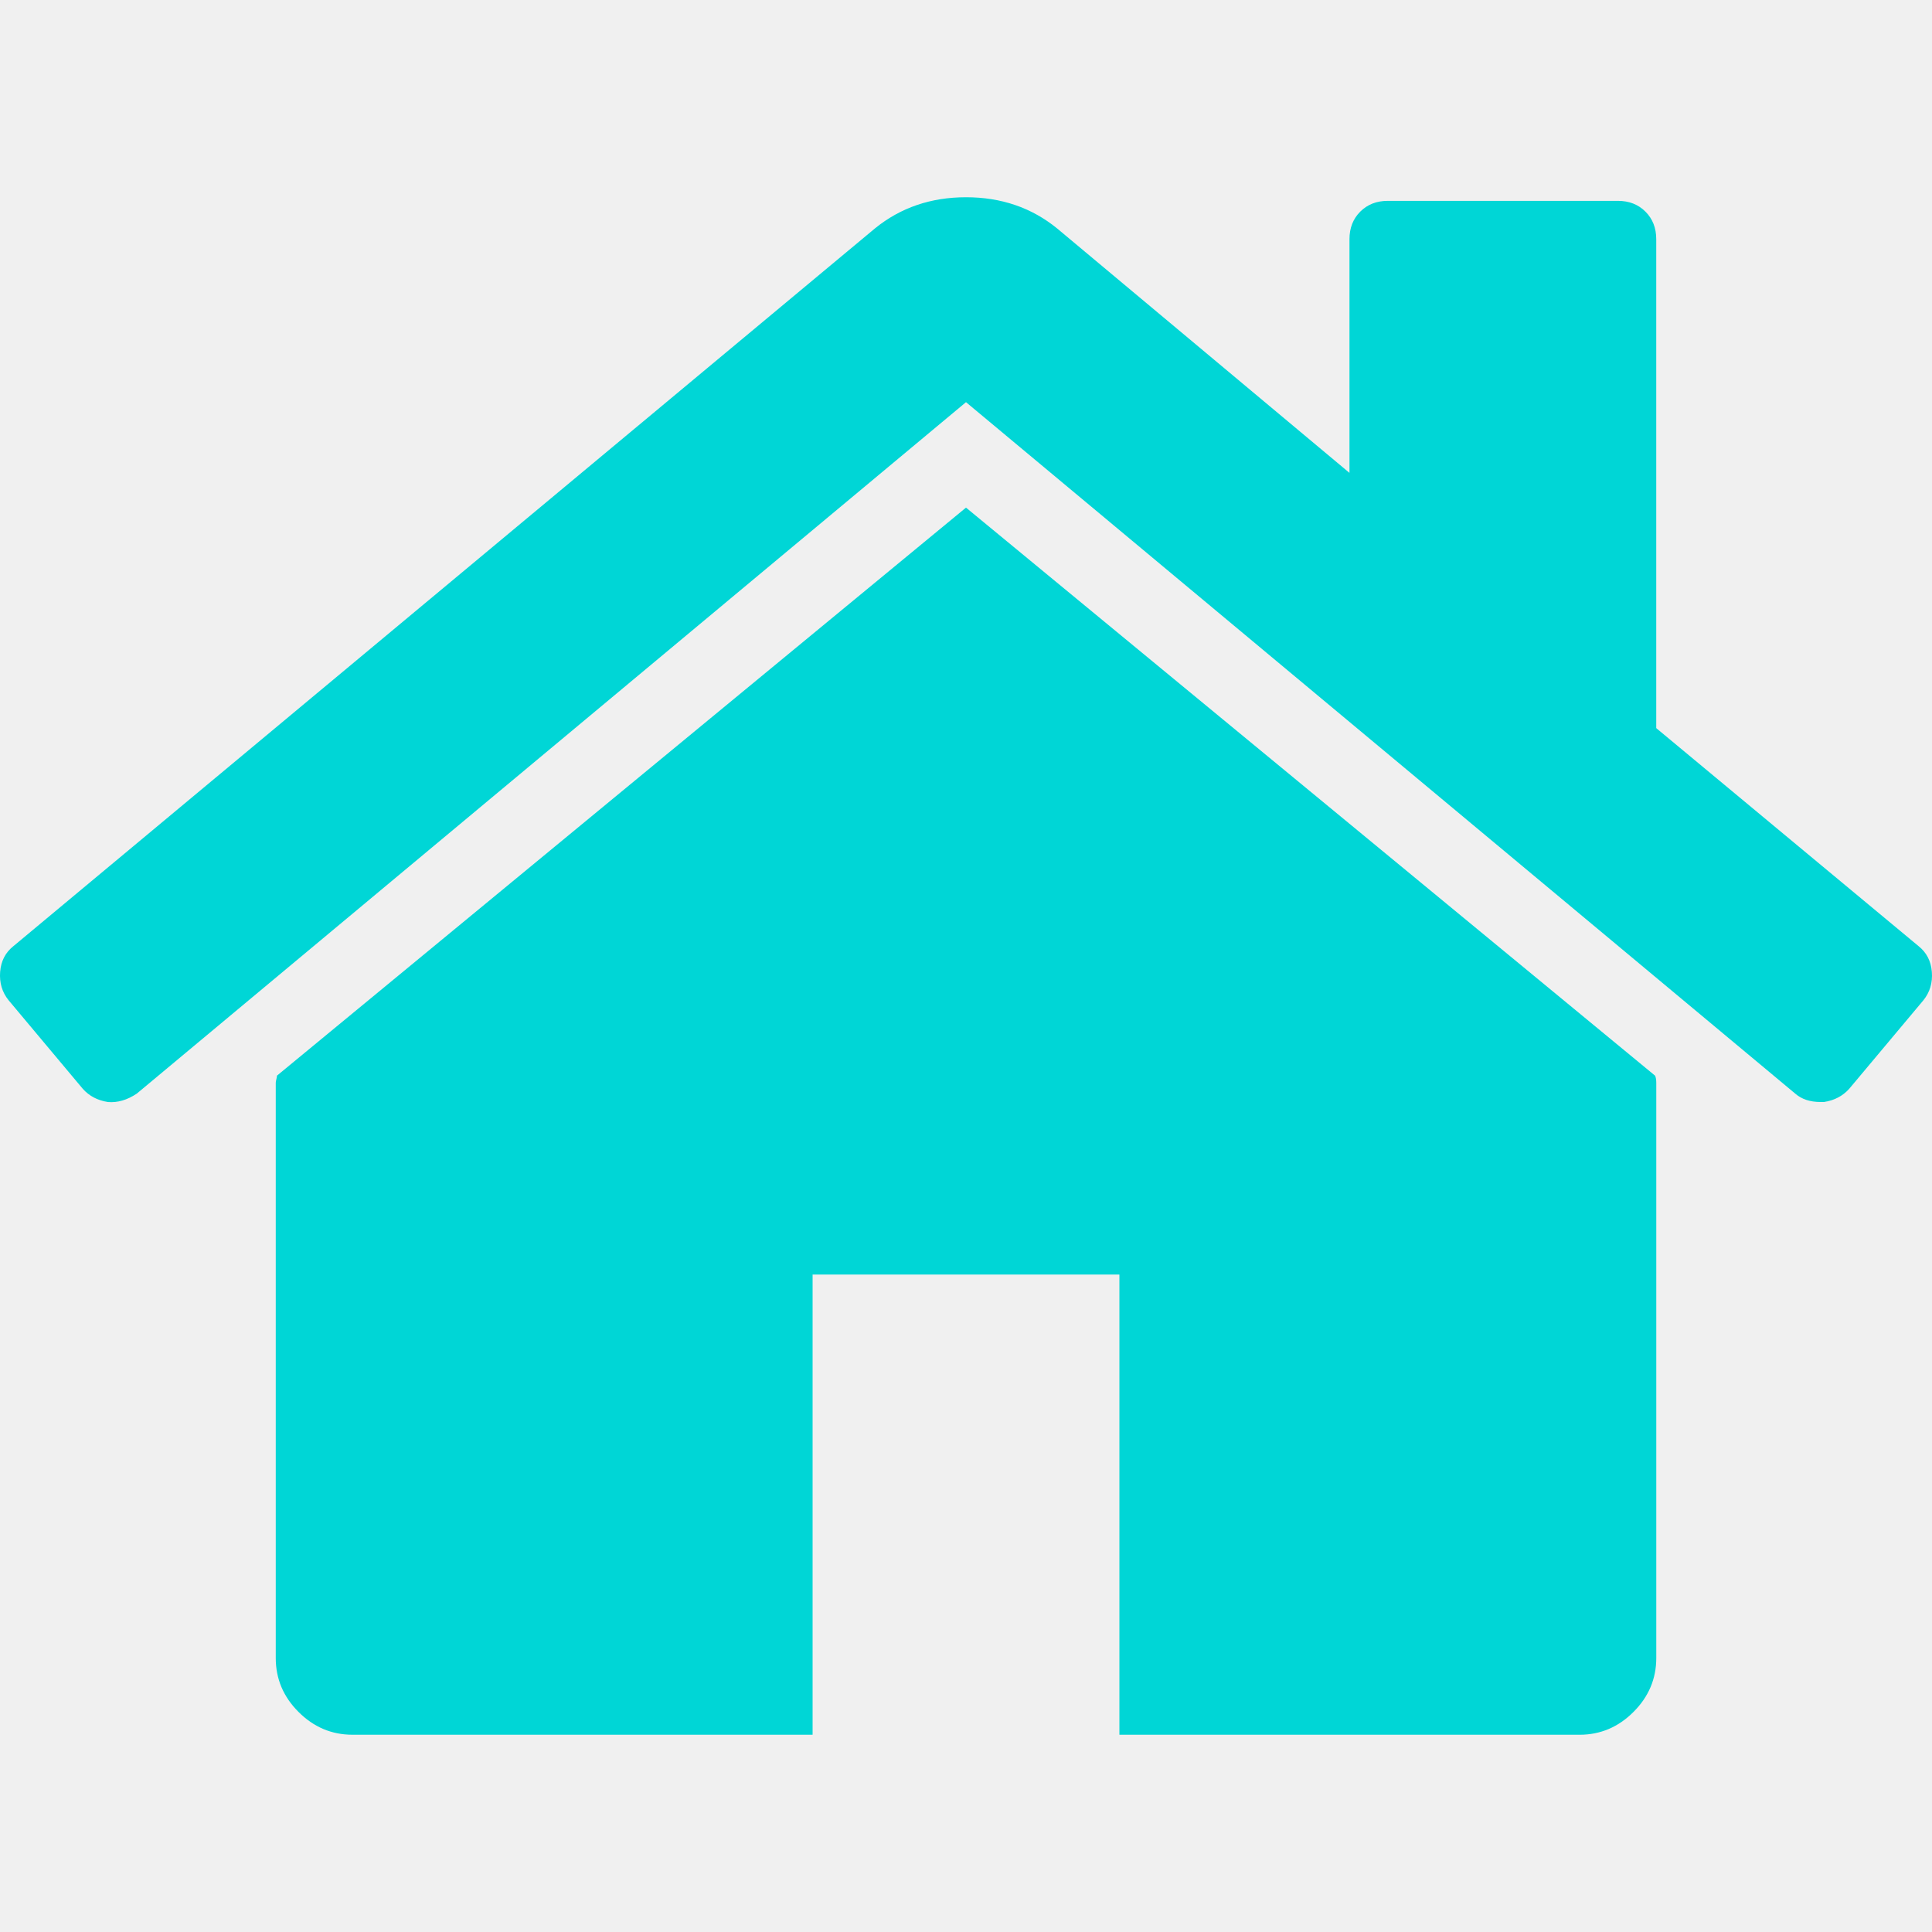
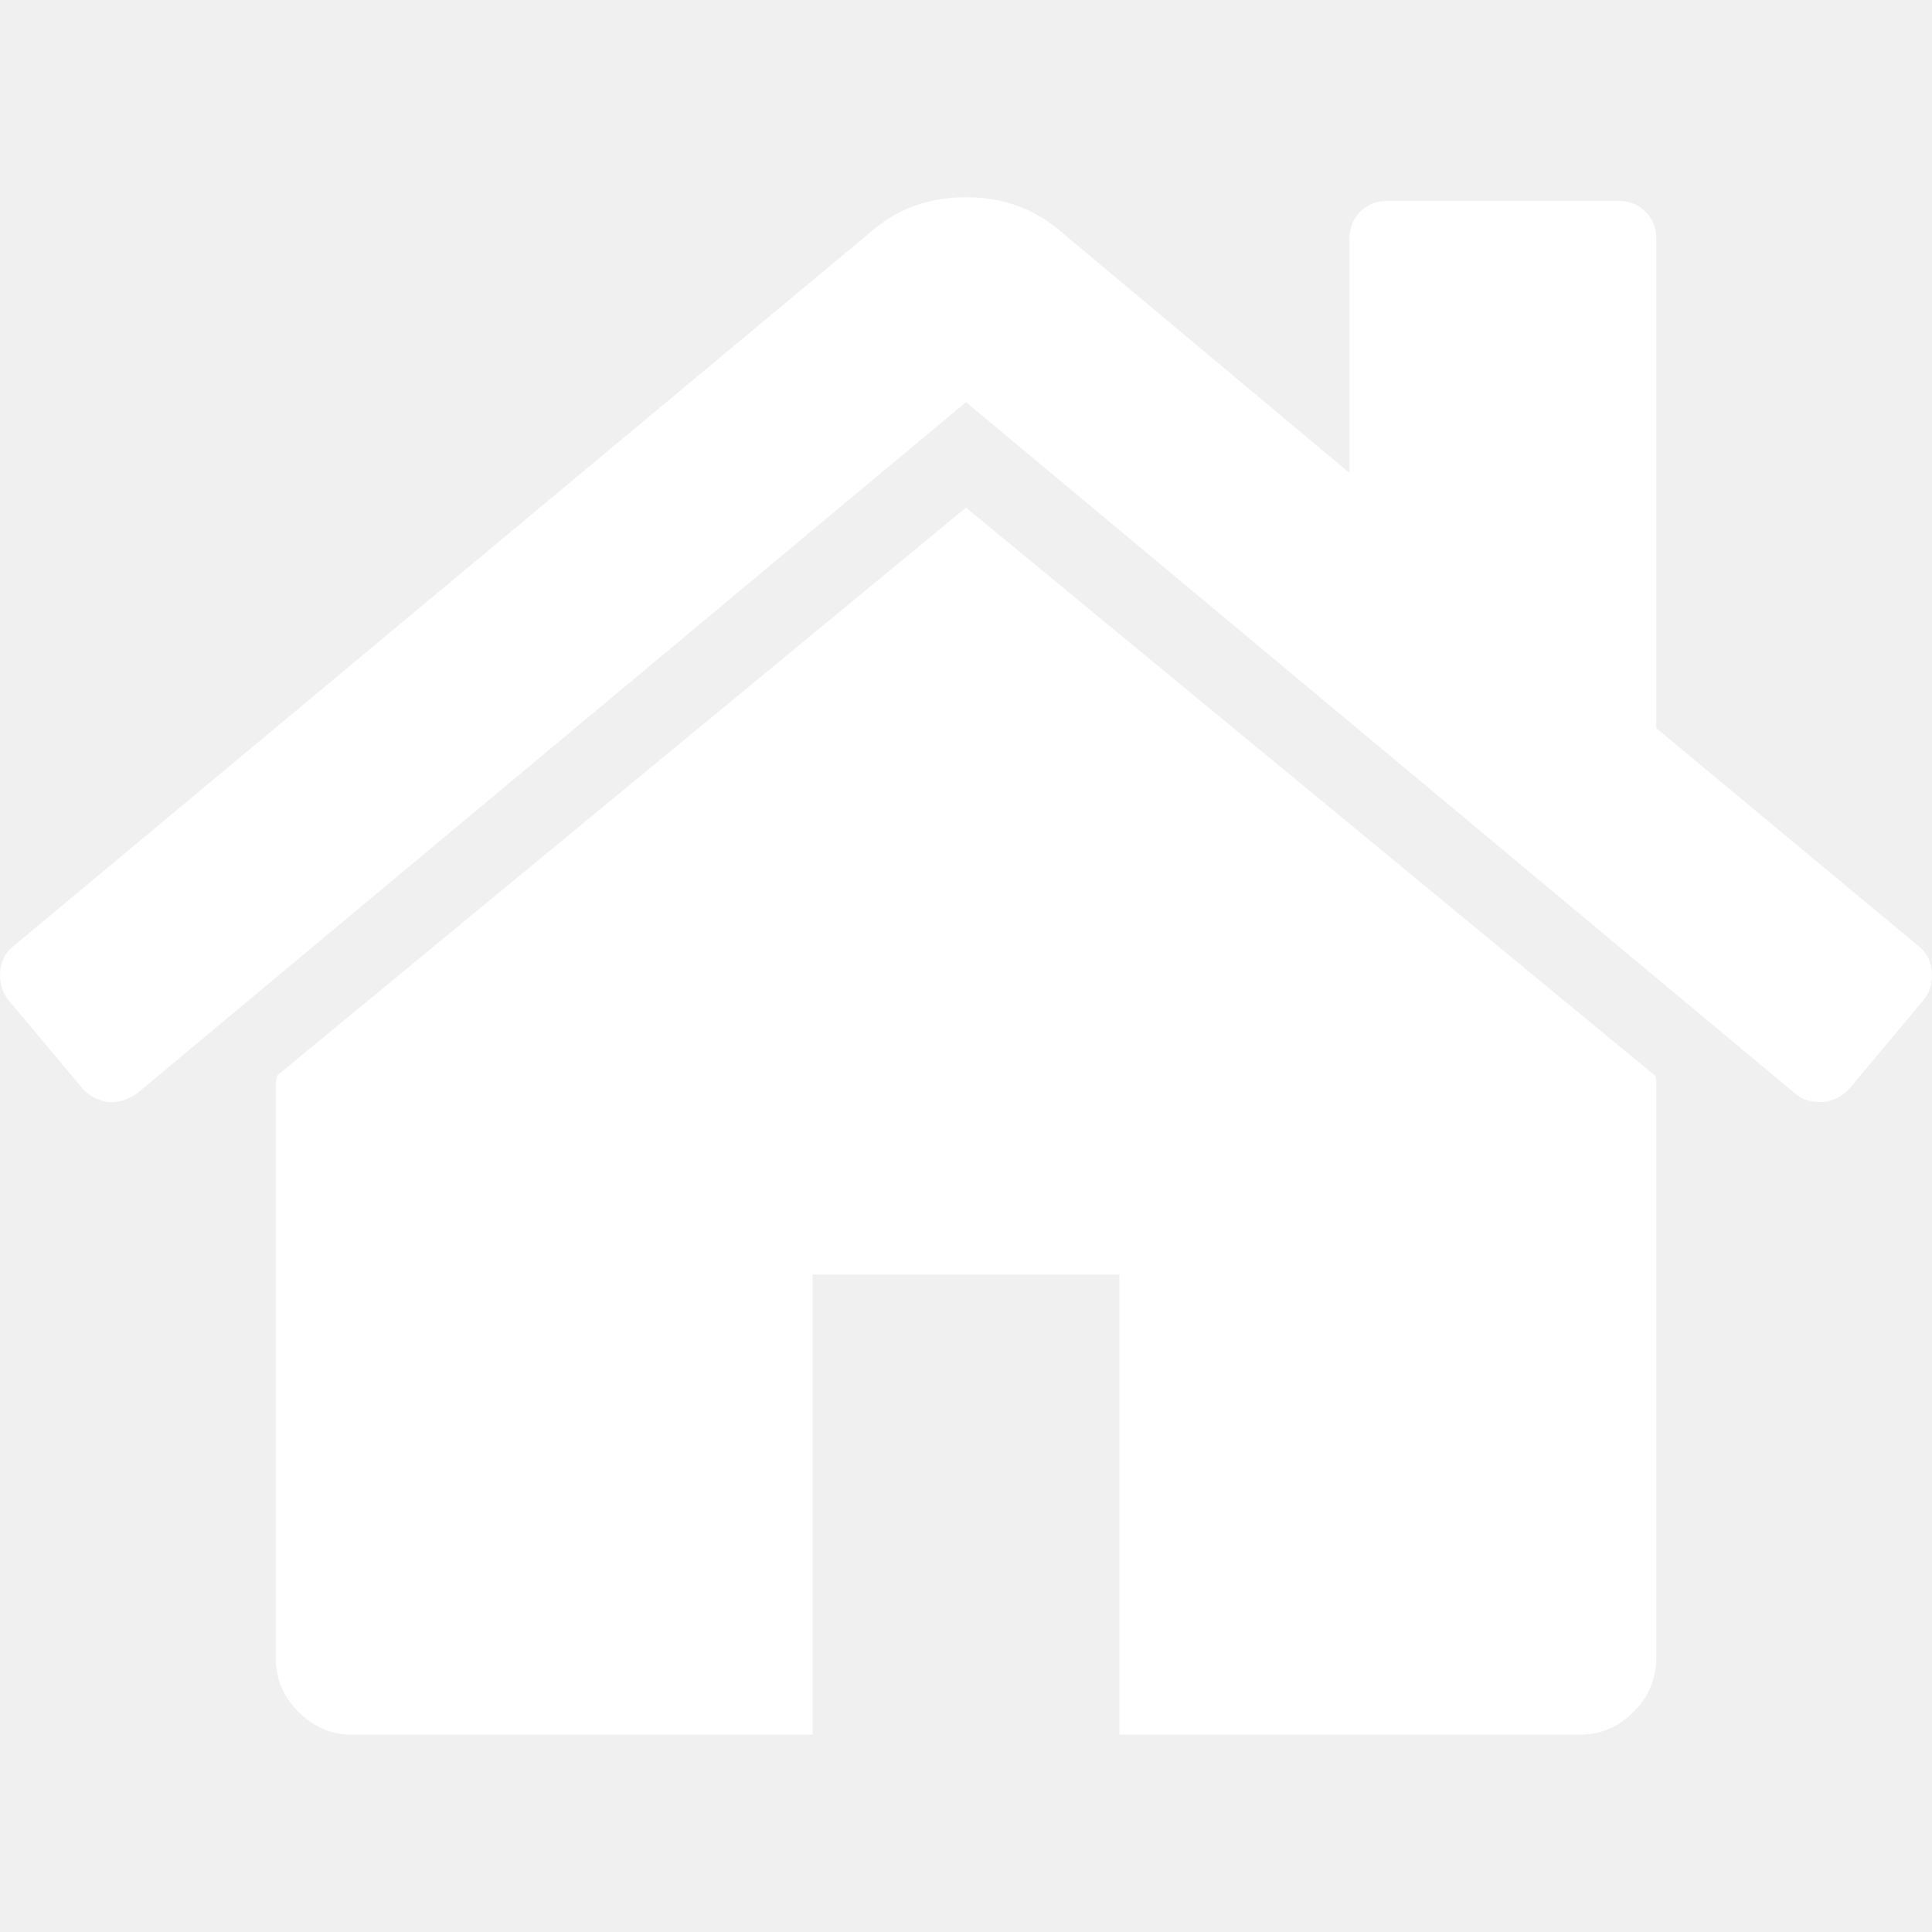
- <svg xmlns="http://www.w3.org/2000/svg" version="1.1" id="Capa_1" x="0px" y="0px" width="460.298px" height="460.297px" viewBox="0 0 460.298 460.297" style="enable-background:new 0 0 460.298 460.297; fill:#00d6d6;" xml:space="preserve">
+ <svg xmlns="http://www.w3.org/2000/svg" version="1.1" id="Capa_1" x="0px" y="0px" width="460.298px" height="460.297px" viewBox="0 0 460.298 460.297" style="enable-background:new 0 0 460.298 460.297; fill:white;" xml:space="preserve">
  <g>
    <g>
      <path d="M230.149,120.939L65.986,256.274c0,0.191-0.048,0.472-0.144,0.855c-0.094,0.38-0.144,0.656-0.144,0.852v137.041    c0,4.948,1.809,9.236,5.426,12.847c3.616,3.613,7.898,5.431,12.847,5.431h109.63V303.664h73.097v109.64h109.629    c4.948,0,9.236-1.814,12.847-5.435c3.617-3.607,5.432-7.898,5.432-12.847V257.981c0-0.76-0.104-1.334-0.288-1.707L230.149,120.939    z" />
      <path d="M457.122,225.438L394.6,173.476V56.989c0-2.663-0.856-4.853-2.574-6.567c-1.704-1.712-3.894-2.568-6.563-2.568h-54.816    c-2.666,0-4.855,0.856-6.57,2.568c-1.711,1.714-2.566,3.905-2.566,6.567v55.673l-69.662-58.245    c-6.084-4.949-13.318-7.423-21.694-7.423c-8.375,0-15.608,2.474-21.698,7.423L3.172,225.438c-1.903,1.52-2.946,3.566-3.14,6.136    c-0.193,2.568,0.472,4.811,1.997,6.713l17.701,21.128c1.525,1.712,3.521,2.759,5.996,3.142c2.285,0.192,4.57-0.476,6.855-1.998    L230.149,95.817l197.57,164.741c1.526,1.328,3.521,1.991,5.996,1.991h0.858c2.471-0.376,4.463-1.43,5.996-3.138l17.703-21.125    c1.522-1.906,2.189-4.145,1.991-6.716C460.068,229.007,459.021,226.961,457.122,225.438z" />
    </g>
  </g>
  <g>
</g>
  <g>
</g>
  <g>
</g>
  <g>
</g>
  <g>
</g>
  <g>
</g>
  <g>
</g>
  <g>
</g>
  <g>
</g>
  <g>
</g>
  <g>
</g>
  <g>
</g>
  <g>
</g>
  <g>
</g>
  <g>
</g>
</svg>
